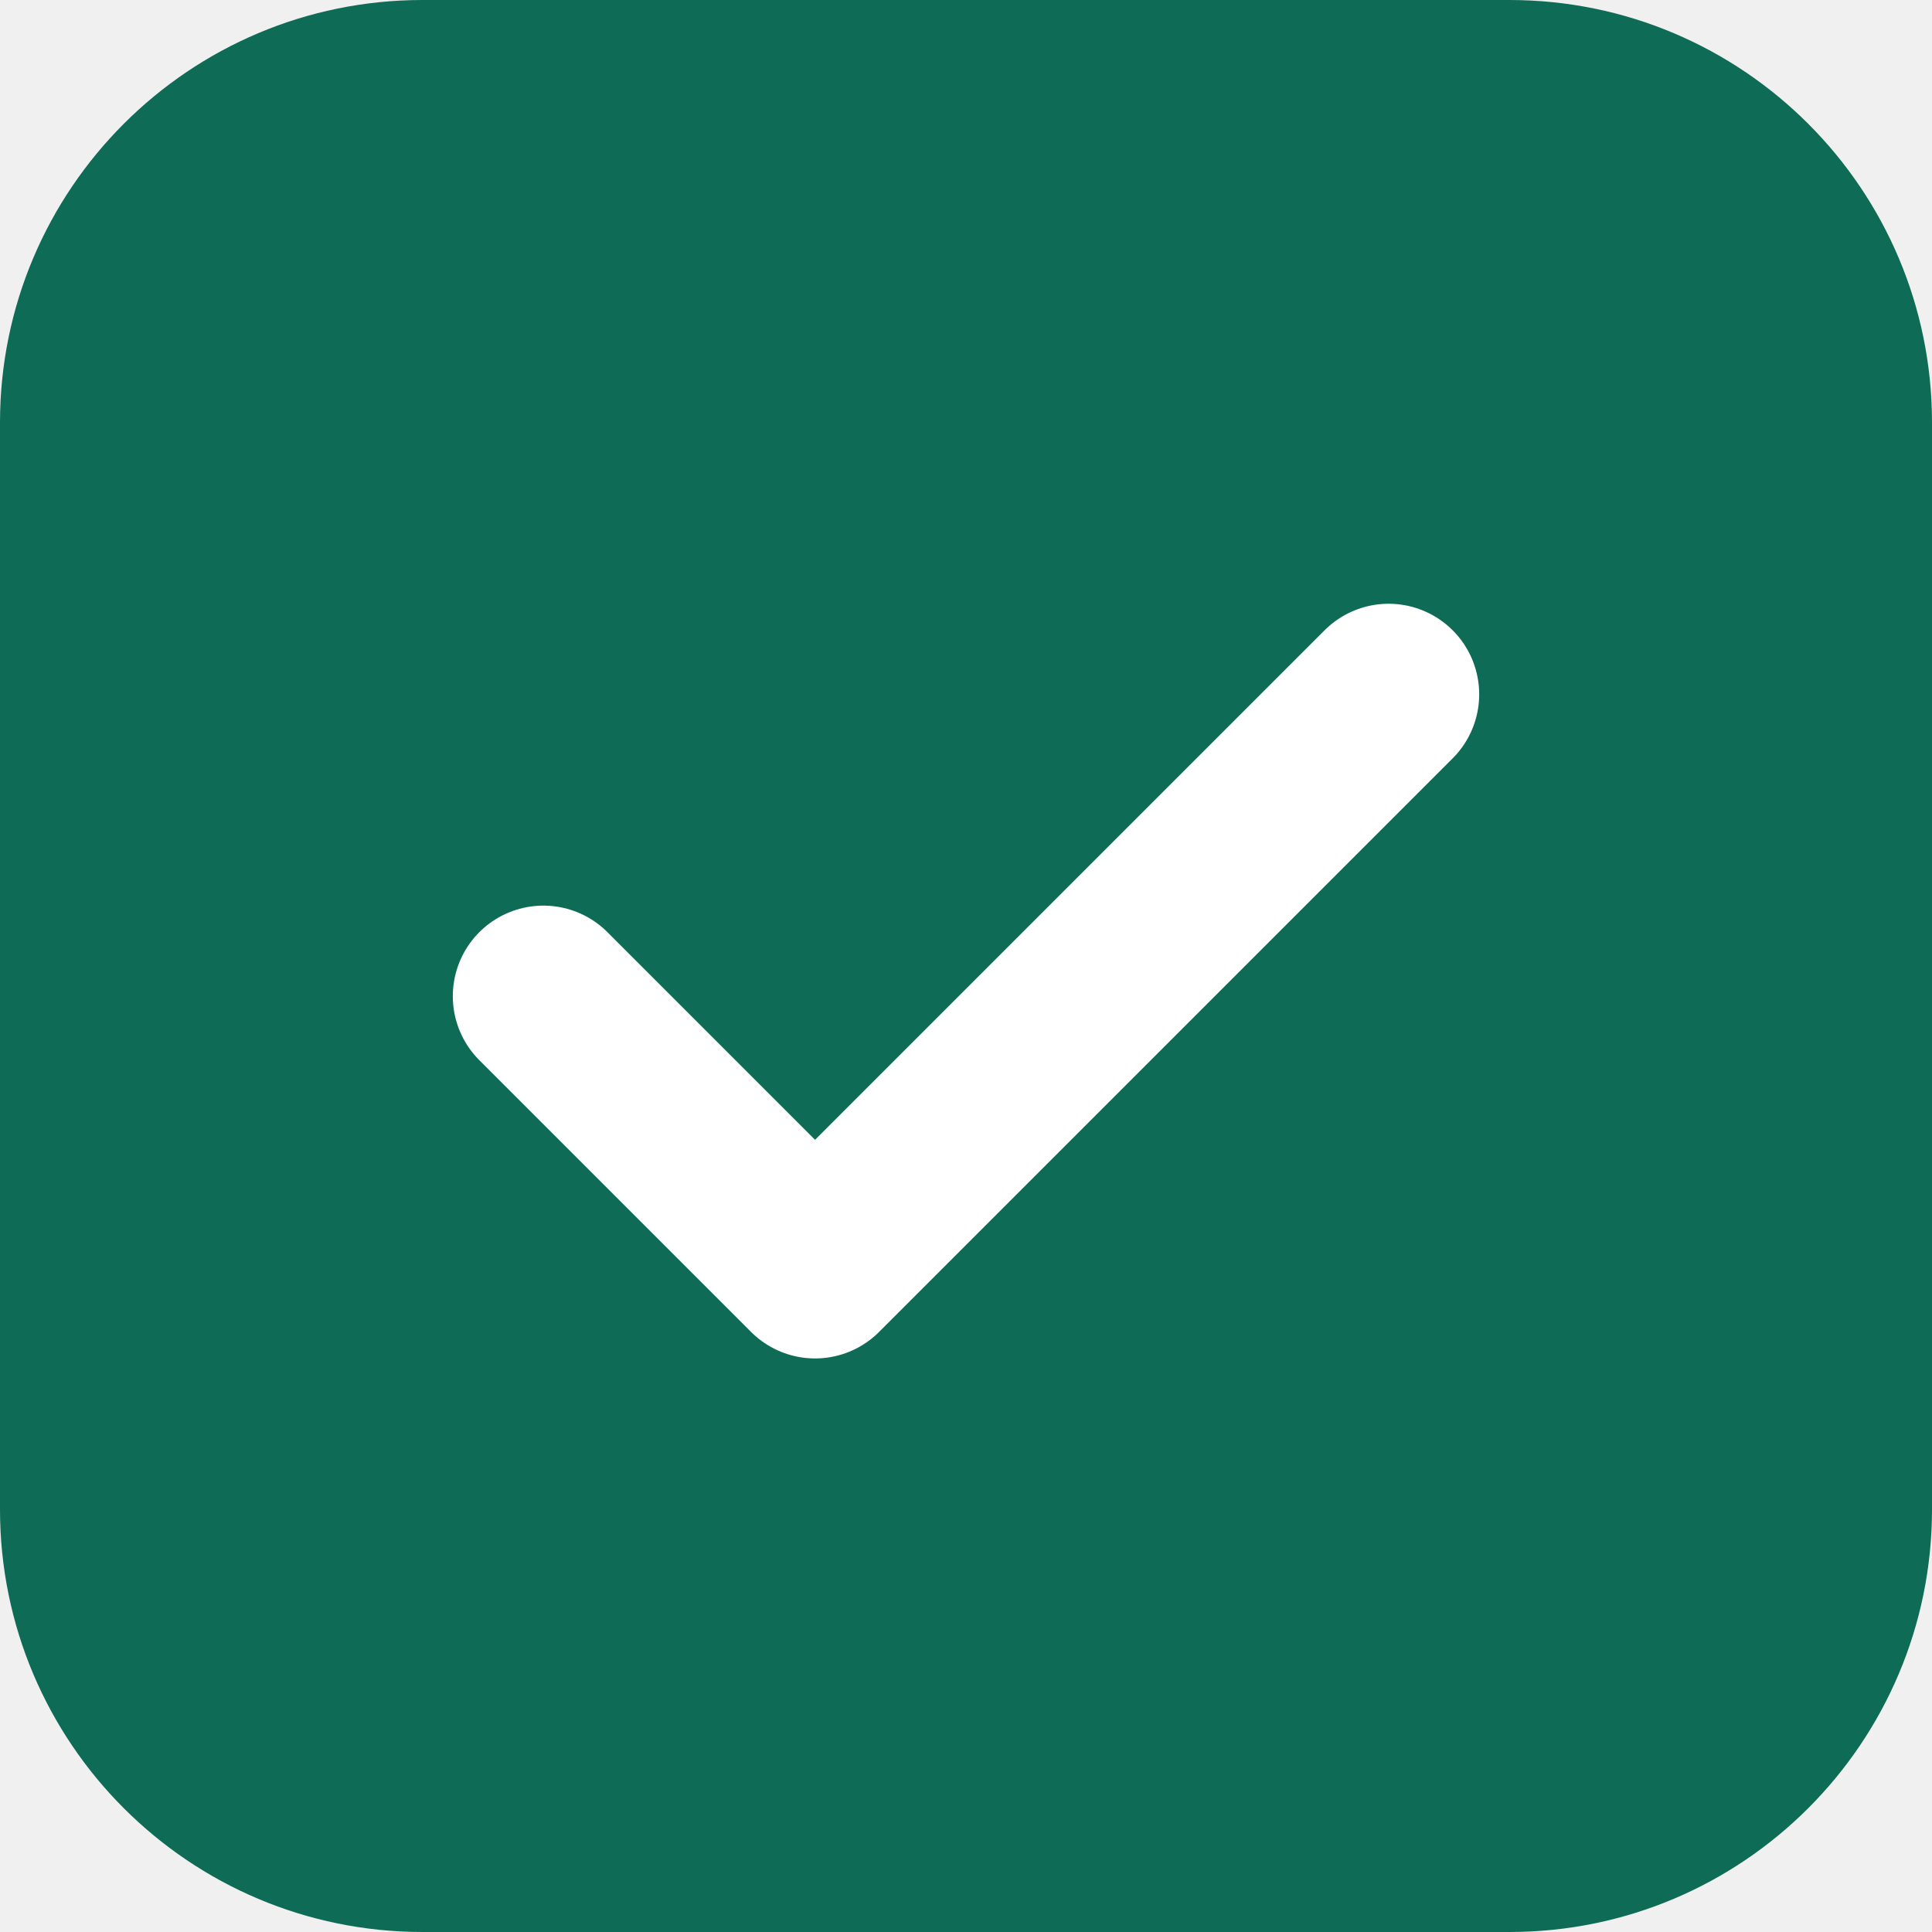
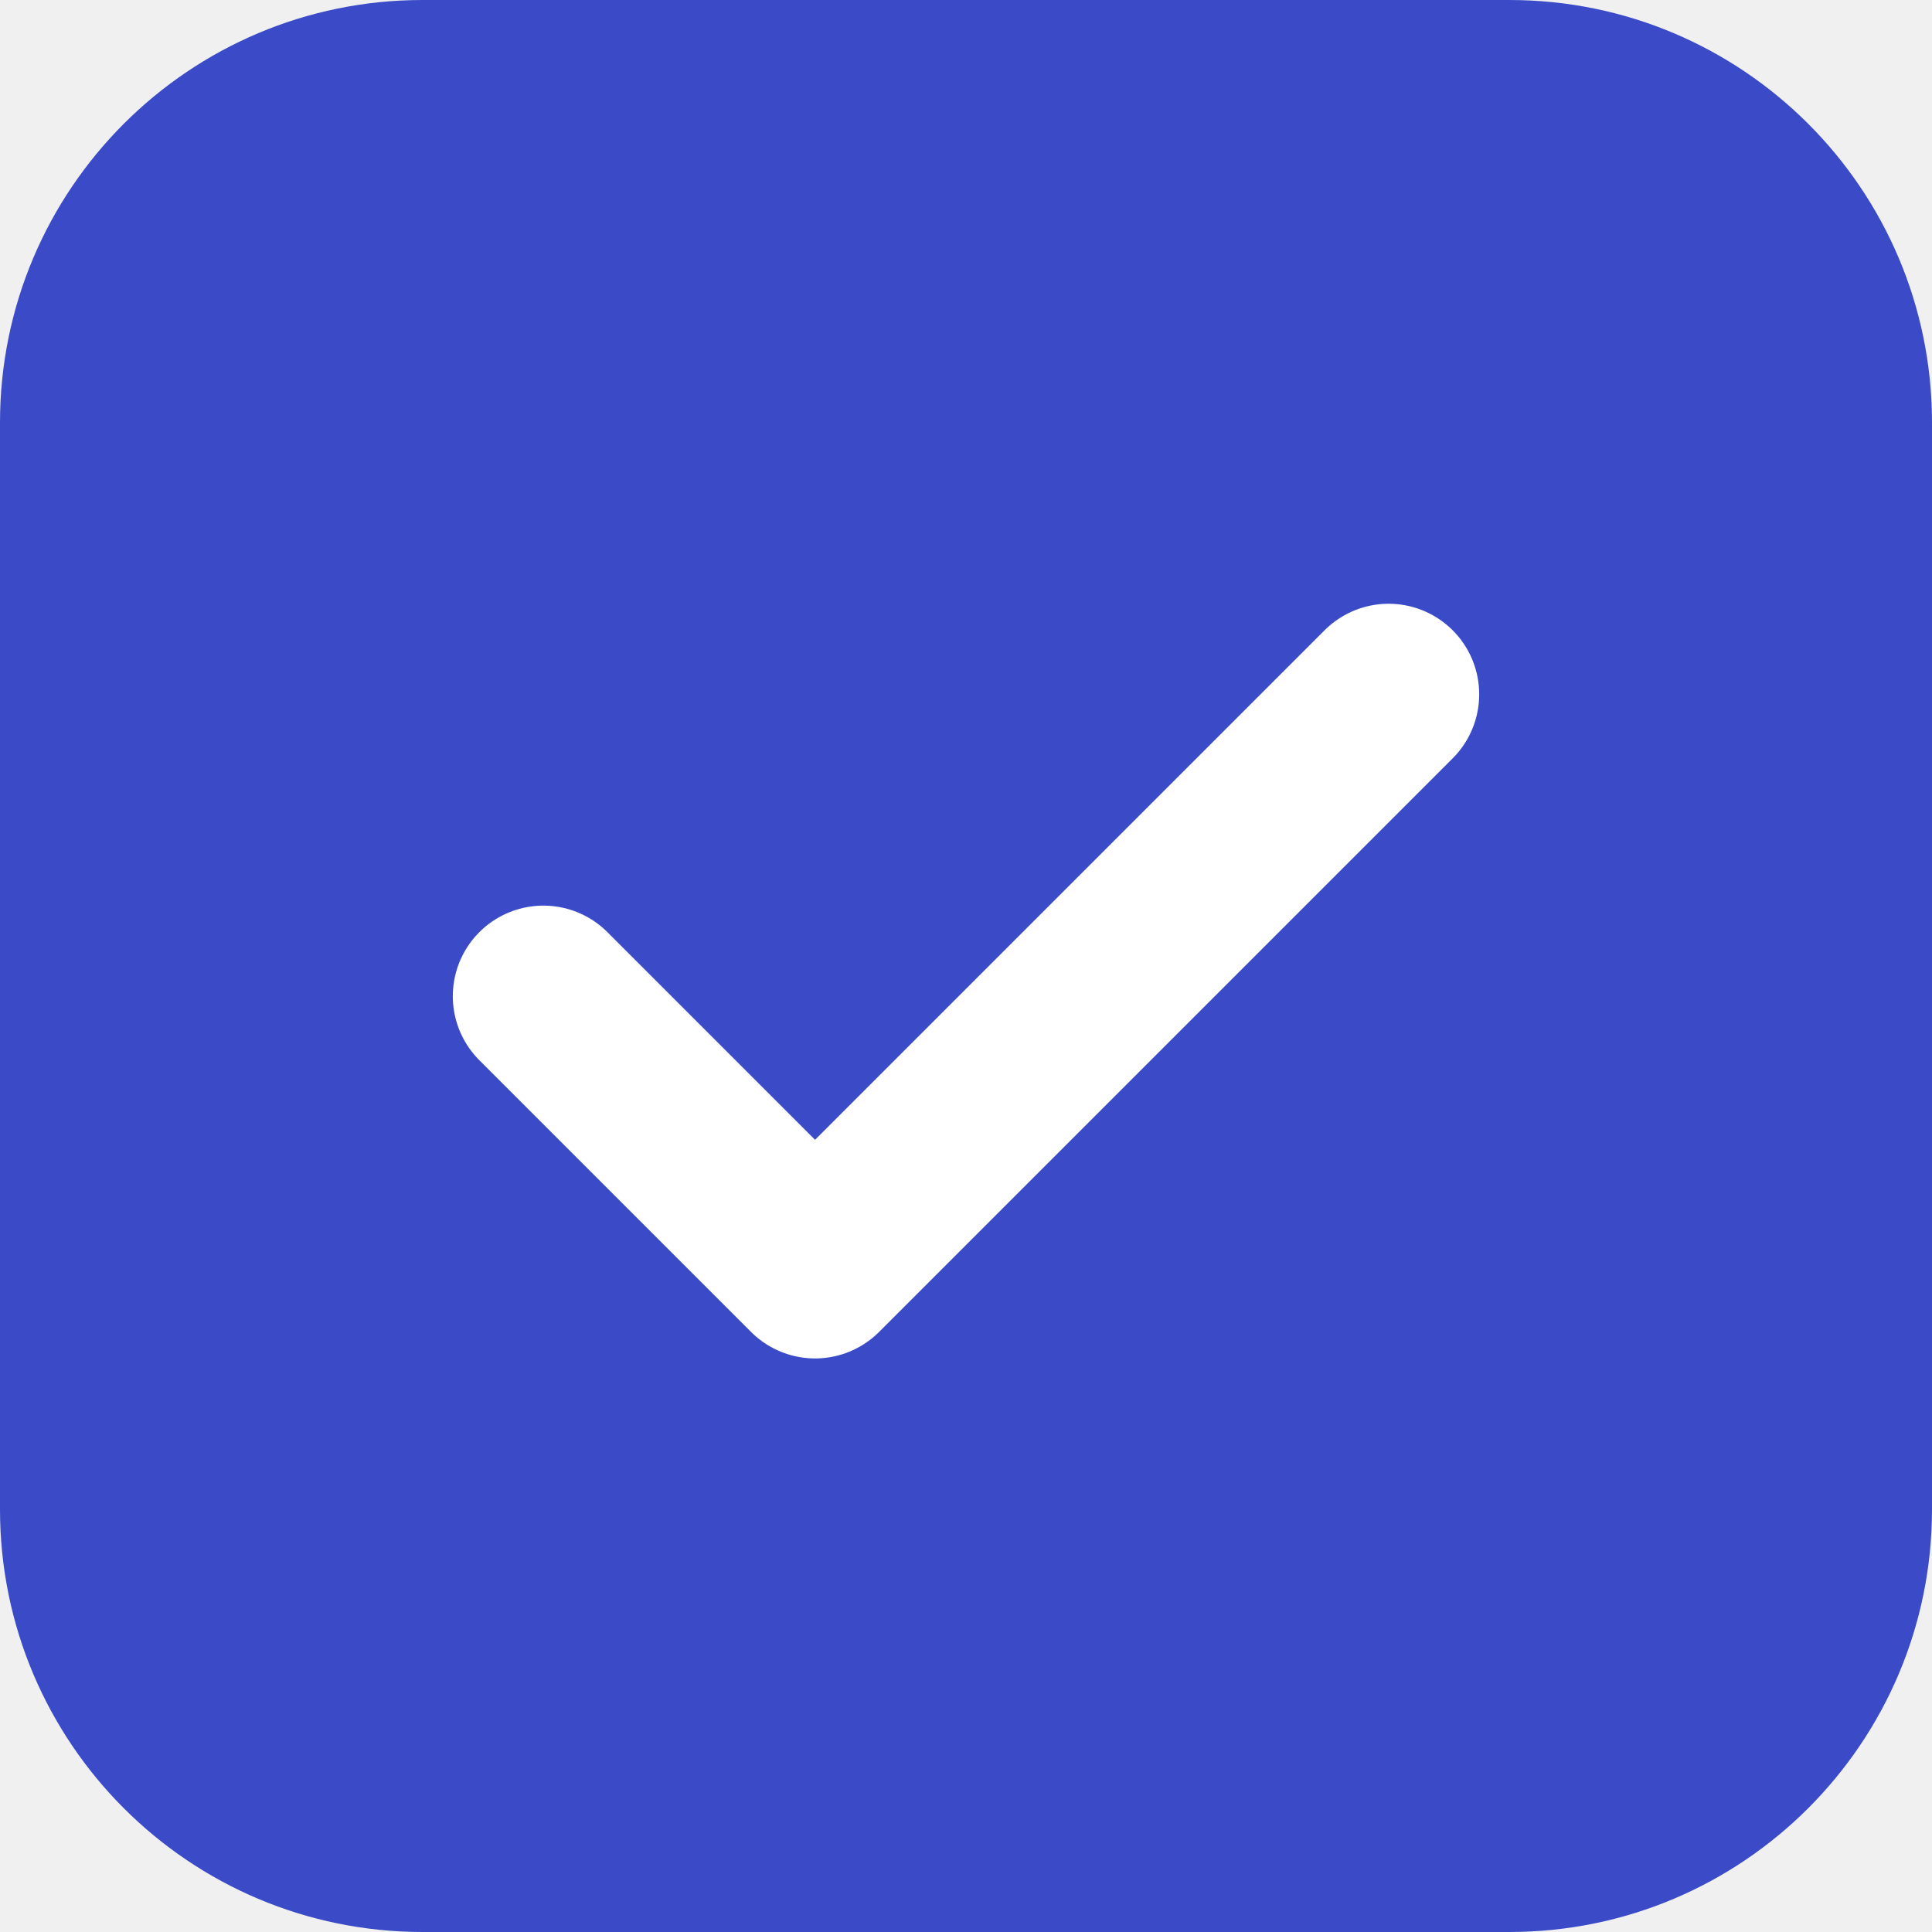
<svg xmlns="http://www.w3.org/2000/svg" viewBox="0 0 32 32">
-   <rect width="32" height="32" rx="7" fill="#0D6B56" />
+   <rect width="32" height="32" rx="7" fill="#3B4BC8" />
  <path d="M9 16.5l4.5 4.5L23 11.5" fill="none" stroke="#fff" stroke-width="3" stroke-linecap="round" stroke-linejoin="round" />
</svg>
